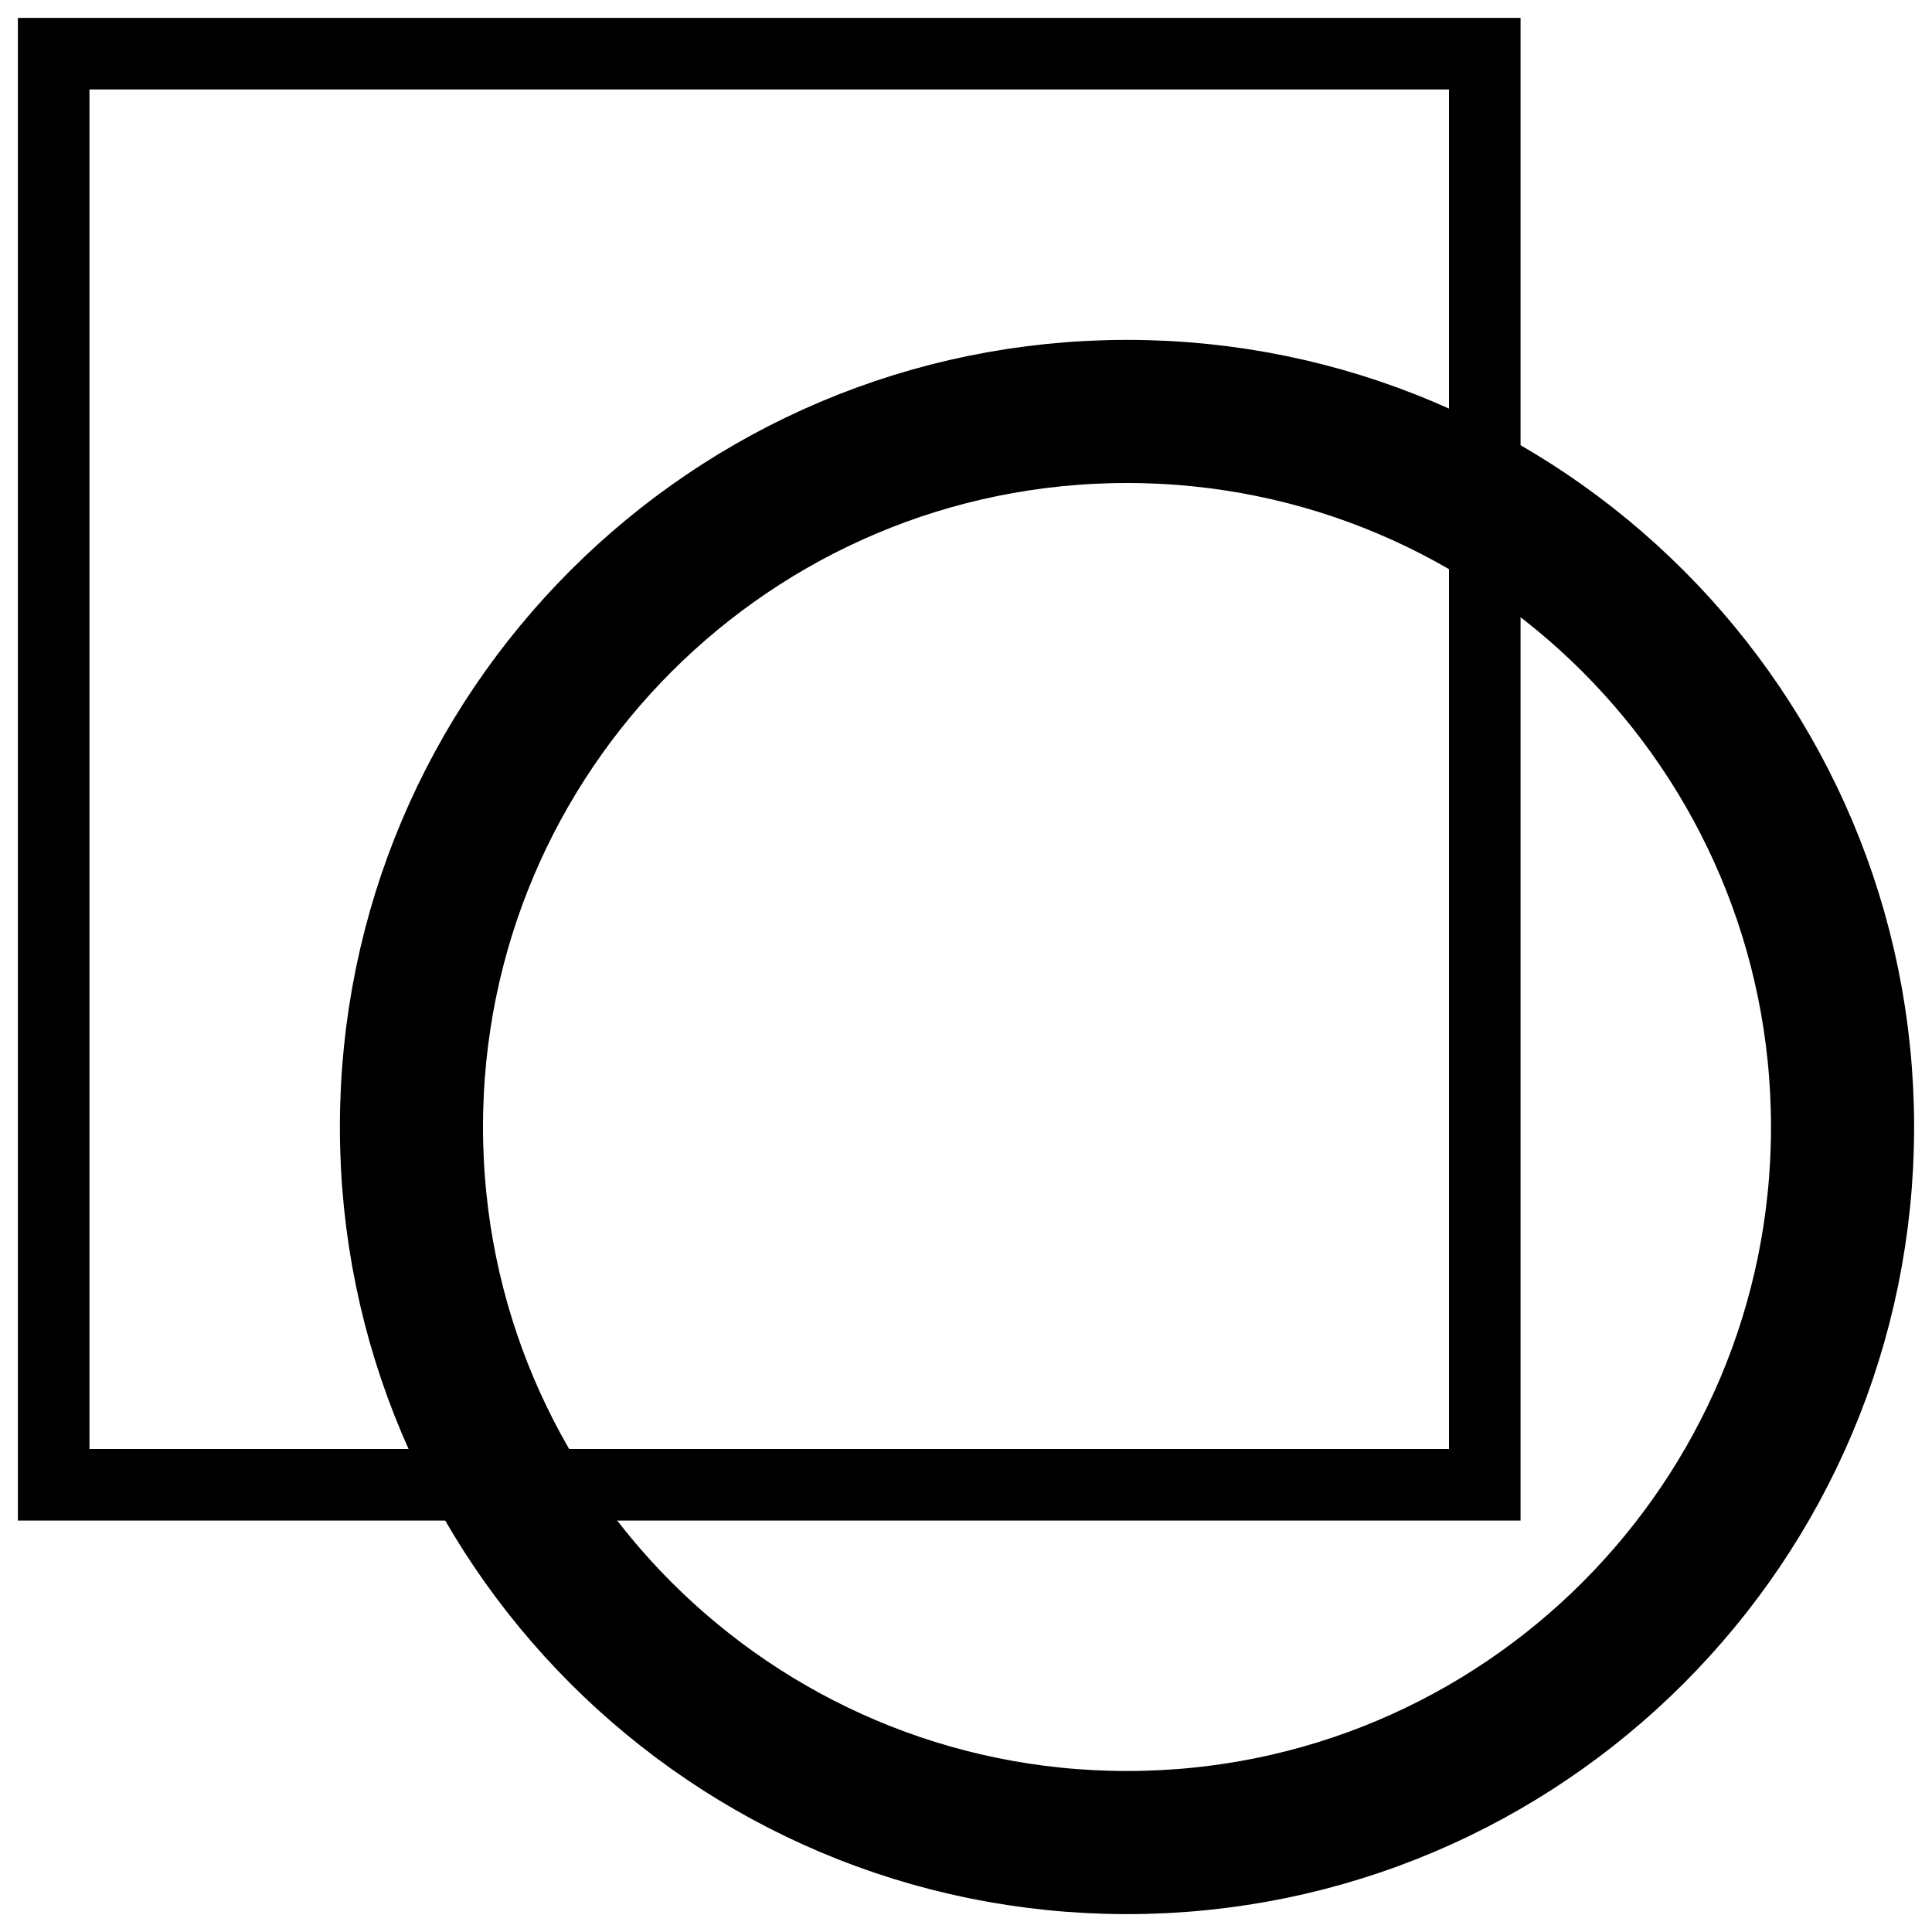
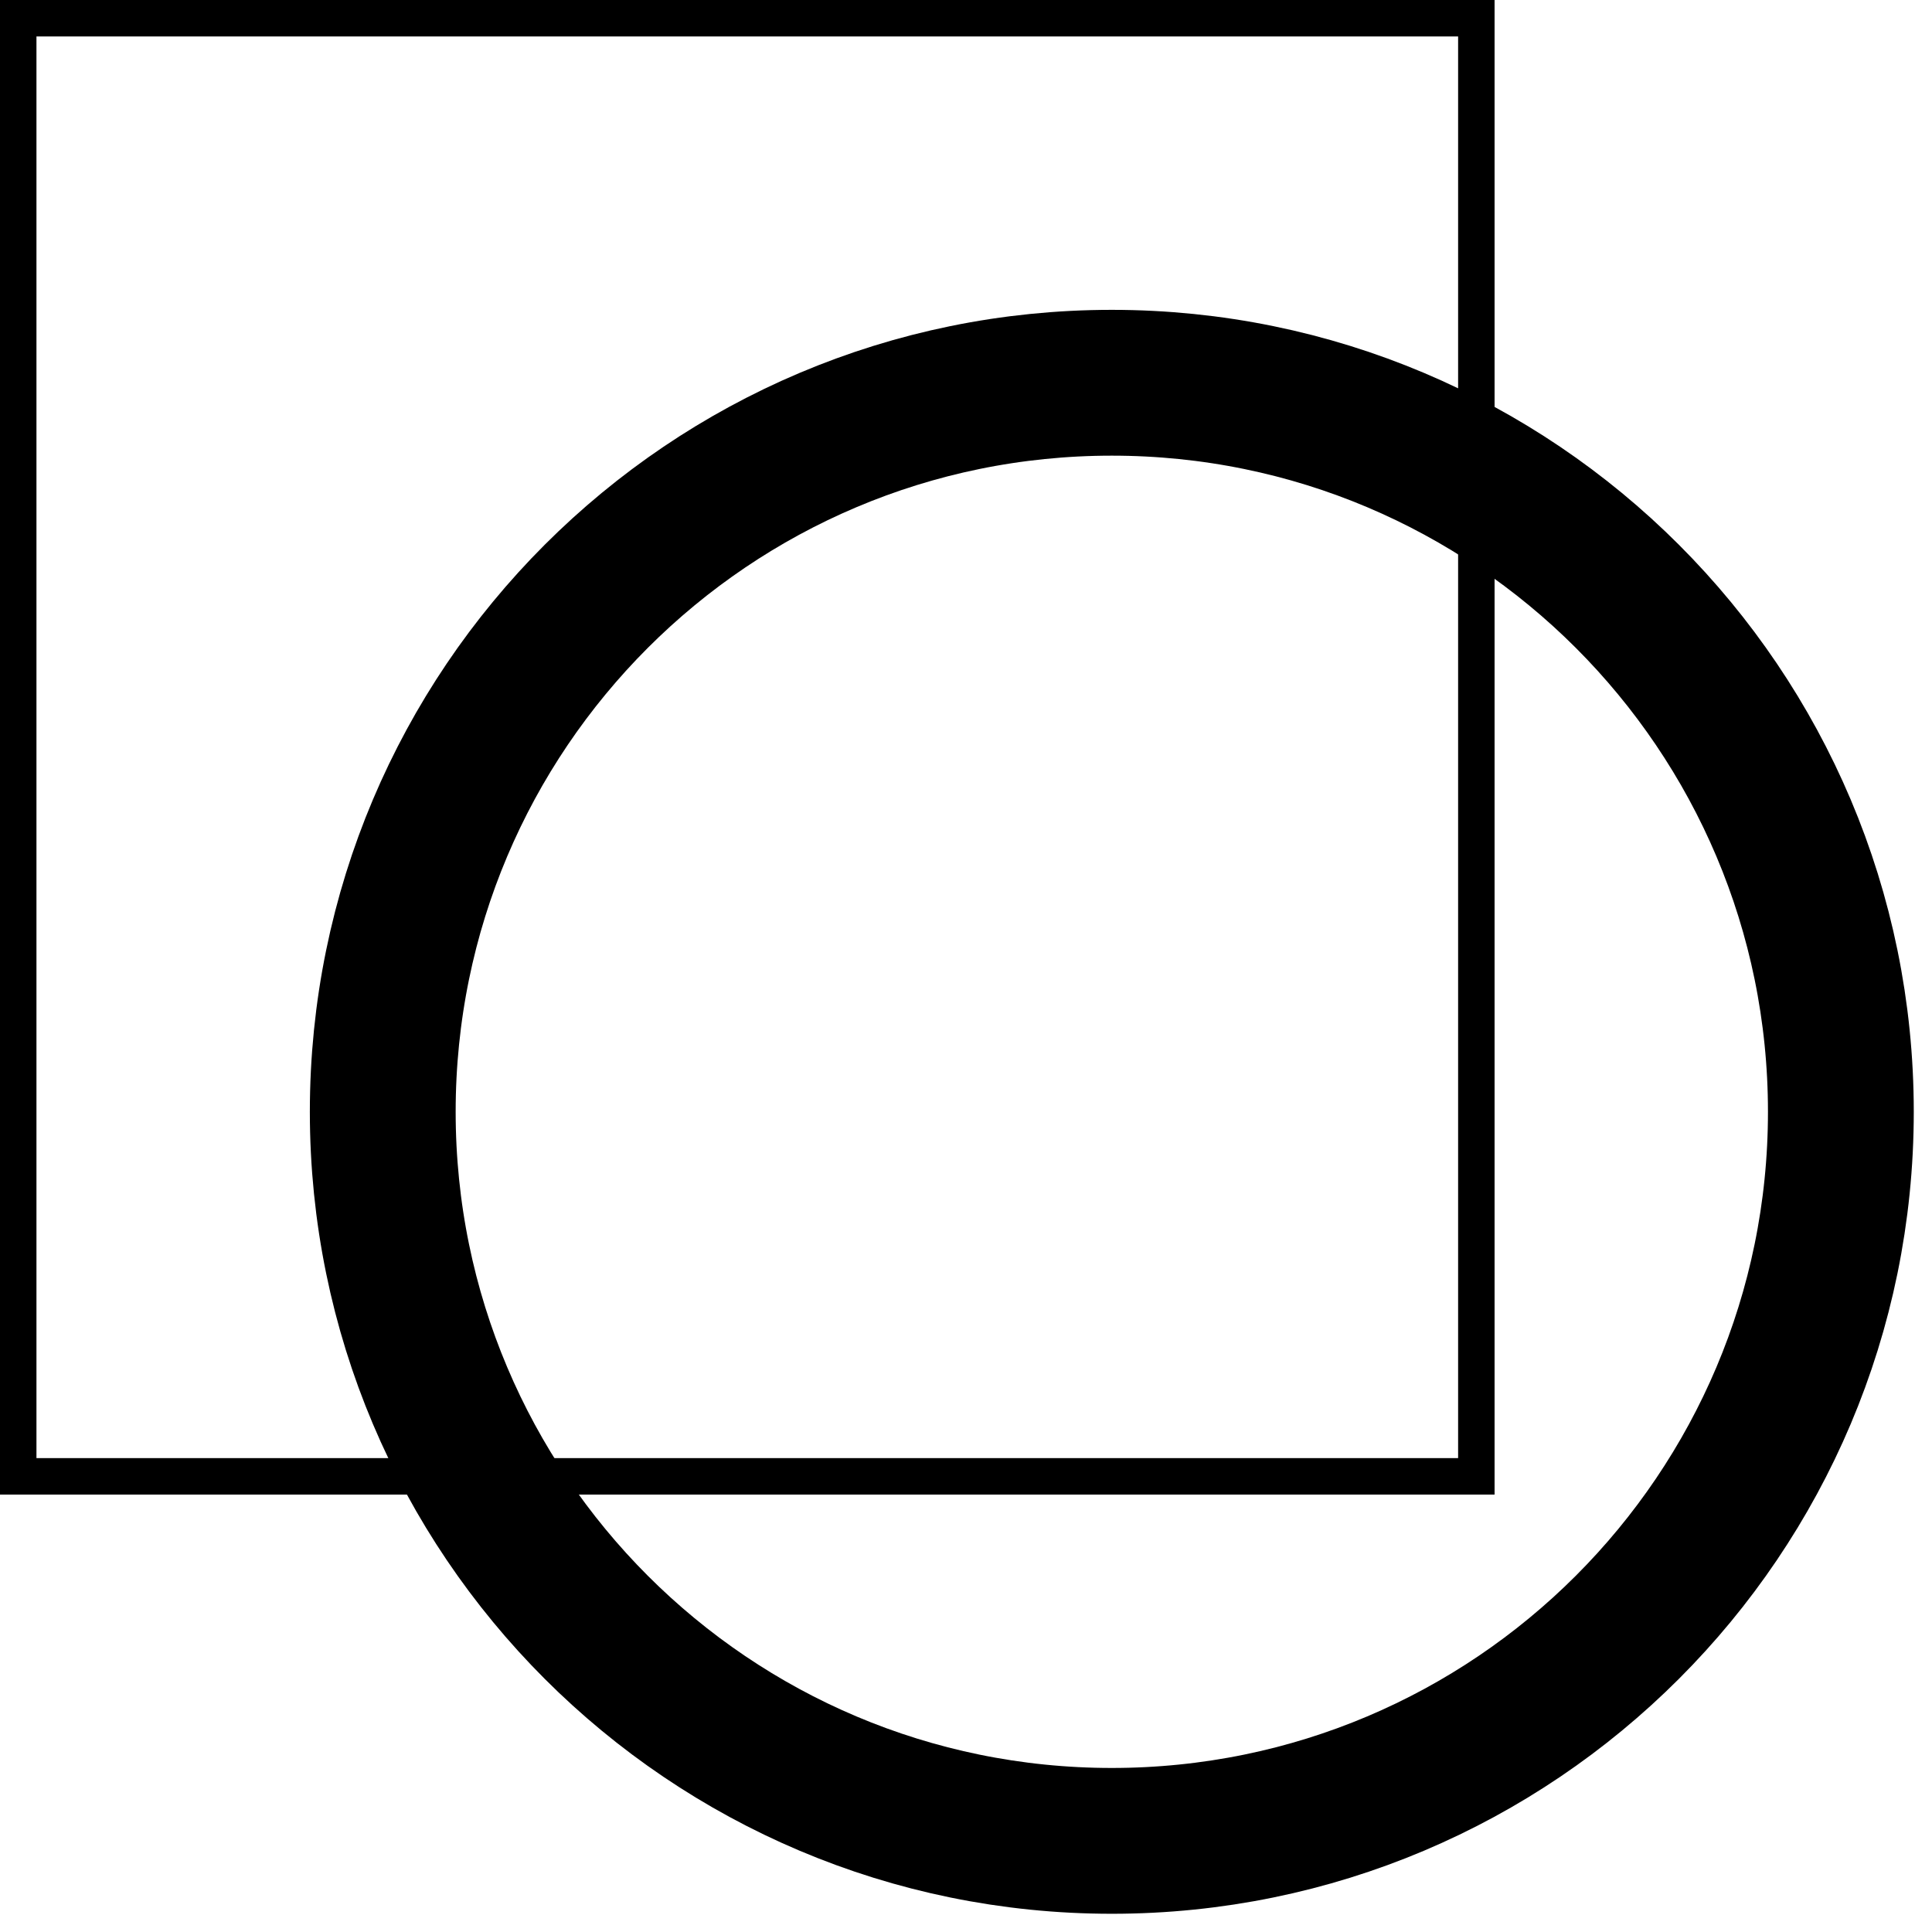
- <svg xmlns="http://www.w3.org/2000/svg" version="1.1" width="53px" height="53px" viewBox="-0.5 -0.5 54 54" content="&lt;mxfile modified=&quot;2019-08-08T21:49:46.272Z&quot; host=&quot;www.draw.io&quot; agent=&quot;Mozilla/5.0 (Macintosh; Intel Mac OS X 10_13_2) AppleWebKit/537.36 (KHTML, like Gecko) Chrome/76.0.381.87 Safari/537.36&quot; etag=&quot;CB_wSDHS-Z-iJuXtp45U&quot; version=&quot;11.1.4&quot; type=&quot;google&quot;&gt;&lt;diagram id=&quot;8h_ri0RLPOH5DM-DrHCA&quot; name=&quot;Page-1&quot;&gt;tZRbT4MwFIB/DY8mg+Iur8PpopmJmZnPDT1AY+GQ0g3Yr7fYFoZzmSb6Qnq+nl7O1xM8EuXNg6RltkEGwgsmrPHInRcEi3Cqvx1oDbglcwNSyZlB/gC2/AgWTizdcwbVKFEhCsXLMYyxKCBWI0alxHqclqAYn1rSFM7ANqbinL5xpjJD58Fs4GvgaeZO9qcLM5NTl2wrqTLKsD5BZOWRSCIqM8qbCETnznkx6+4vzPYXk1ConywQ6131utnB49Ps+EKSw+G+fb6xuxyo2NuC7WVV6wxI3BcMuk0mHlnWGVewLWnczdb6yTXLVC505OthwoWIUKDUcYGFTlpWSuJ7L0+XvbRnglTQXCzG7xXp1gLMQclWp7gFzqptq5kN6+GNQouyk+dxjNquSPuNB3F6YN39wmN43aPeRTctXHdIq9J0csKbzvsXg+H3mv9CKhlLnf+bVB0Ojf85d/L3IKsP&lt;/diagram&gt;&lt;/mxfile&gt;" style="background-color: rgb(255, 255, 255);">
+ <svg xmlns="http://www.w3.org/2000/svg" version="1.1" width="53px" height="53px" viewBox="-0.5 -0.5 53 53" style="background-color: rgb(255, 255, 255);">
  <defs />
  <g>
-     <rect x="1" y="1" width="40" height="40" fill="none" stroke="#000000" stroke-width="2" pointer-events="none" />
-     <ellipse cx="31" cy="31" rx="20" ry="20" fill="none" stroke="#000000" stroke-width="4" pointer-events="none" />
+     <rect x="0" y="0" width="40" height="40" fill="none" stroke="#000000" pointer-events="none" />
+     <ellipse cx="30" cy="30" rx="20" ry="20" fill="none" stroke="#000000" stroke-width="4" pointer-events="none" />
  </g>
</svg>
